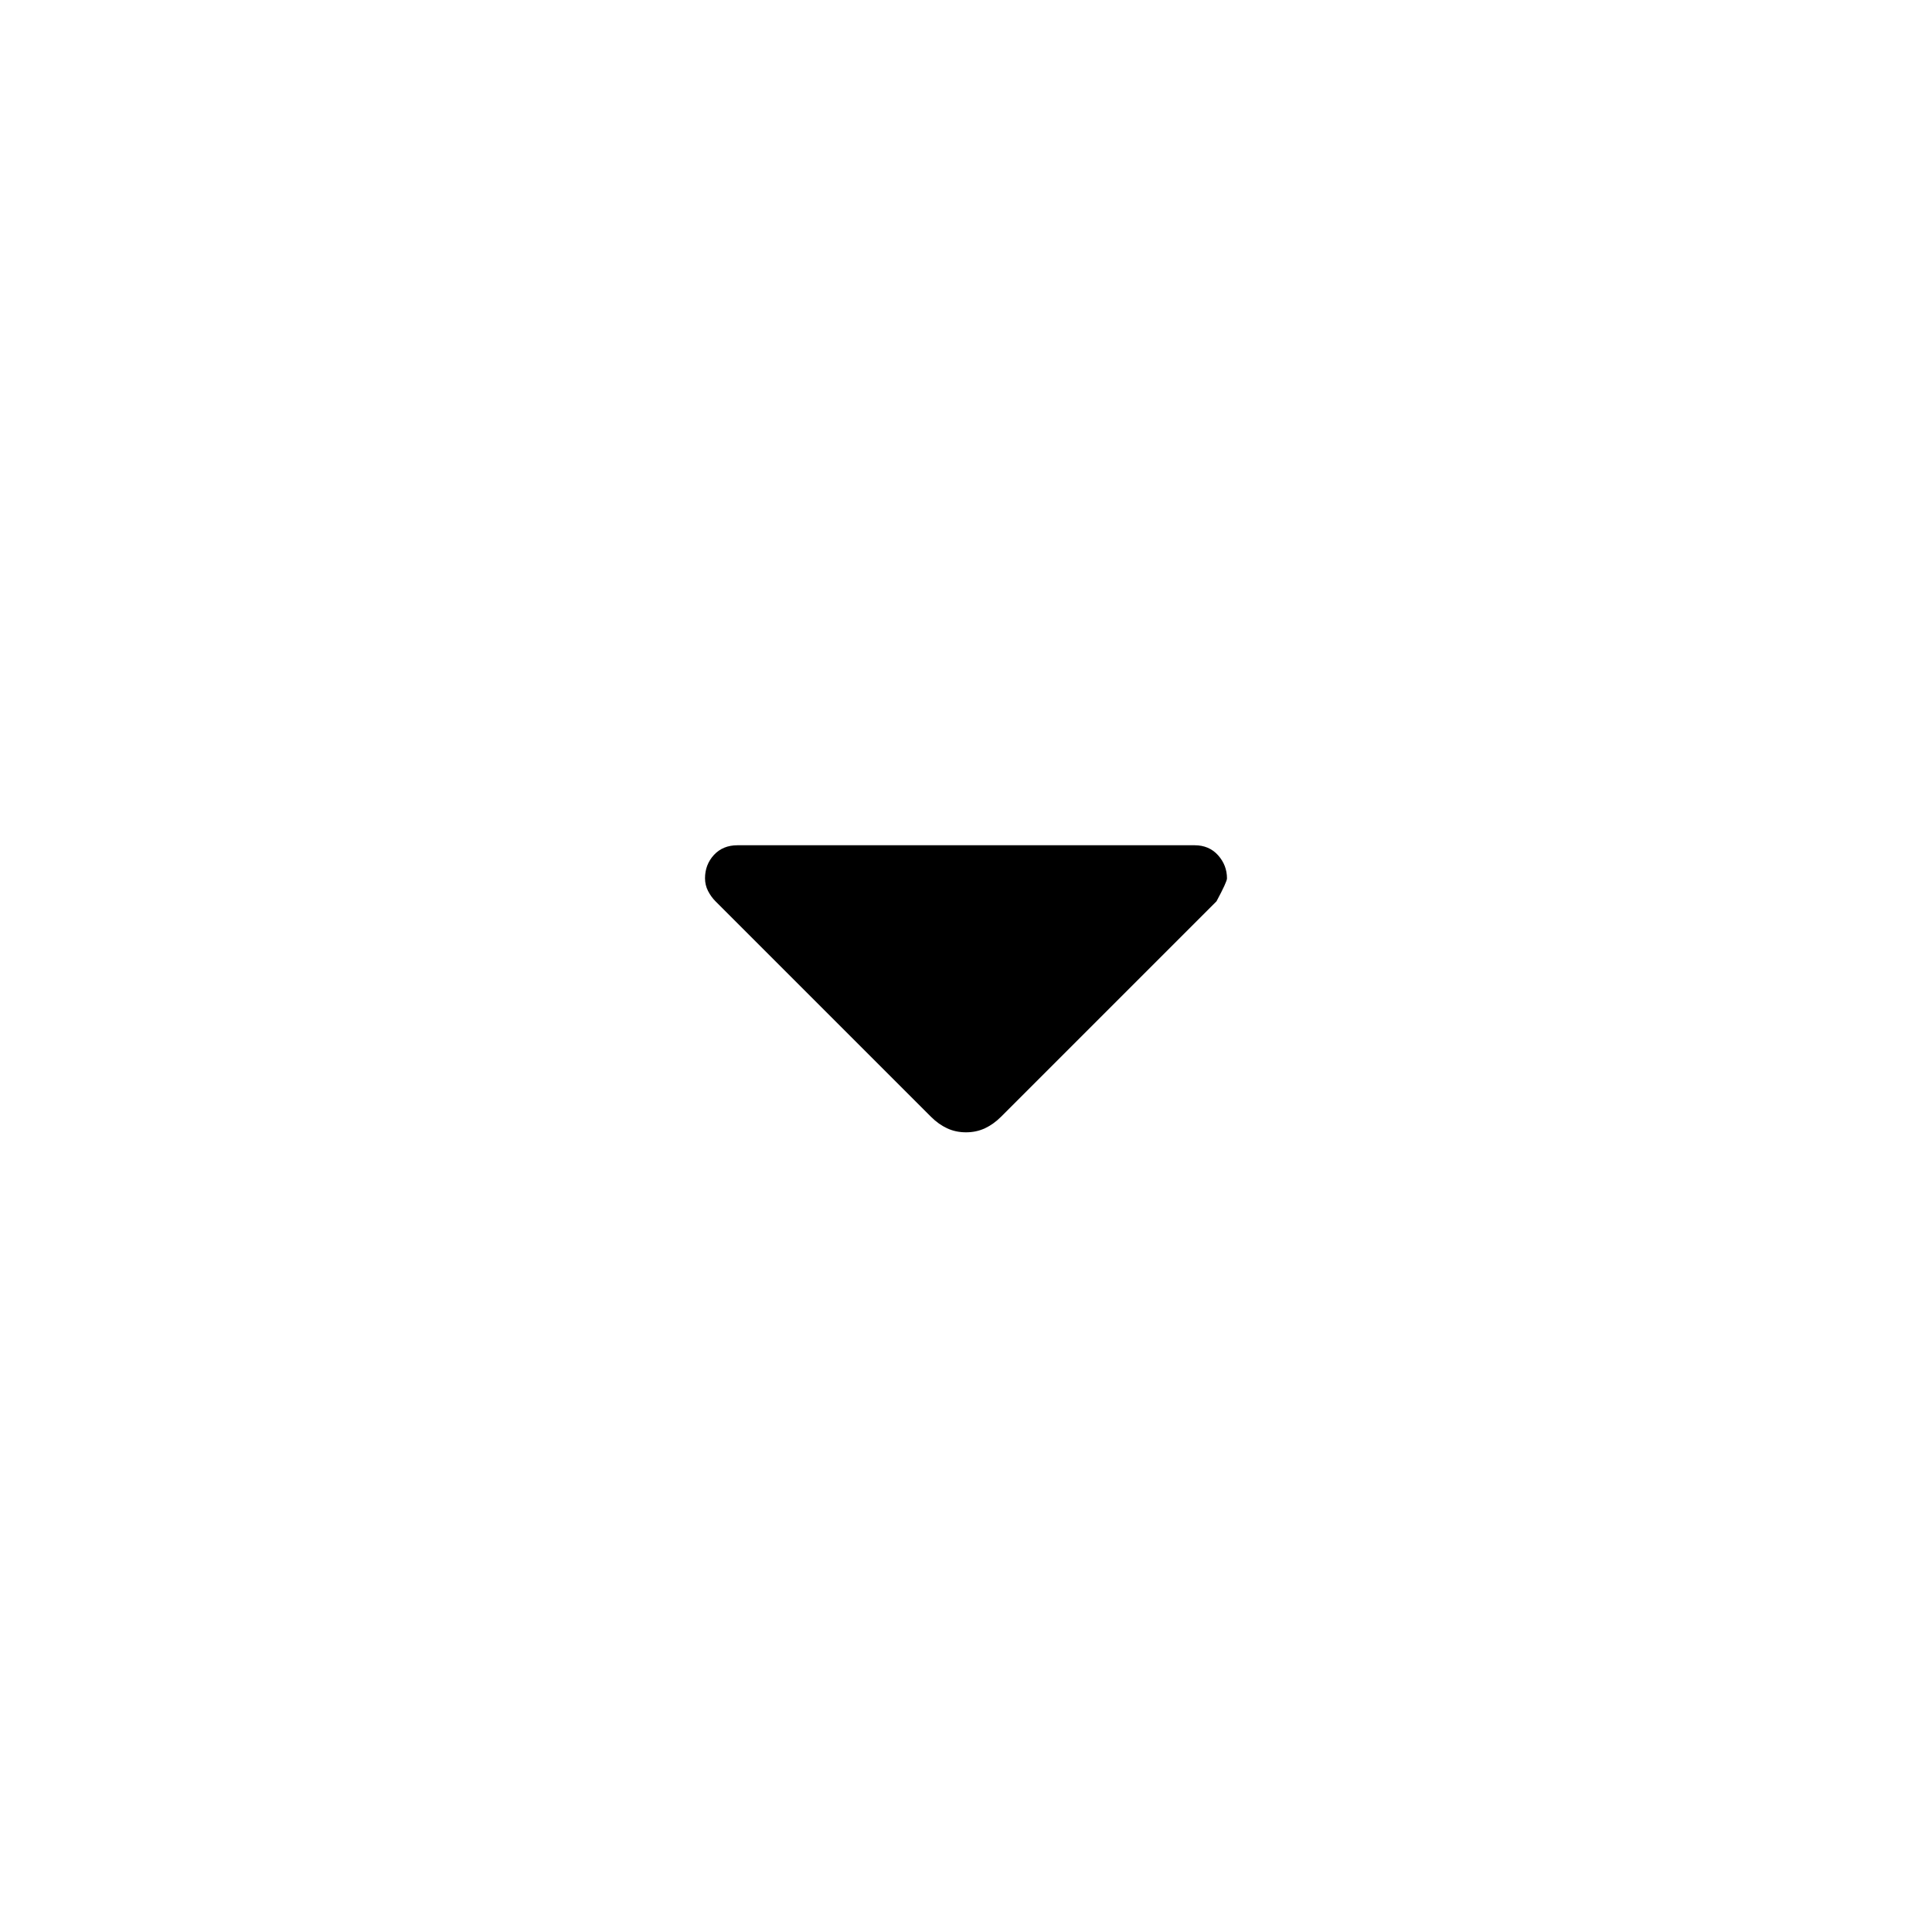
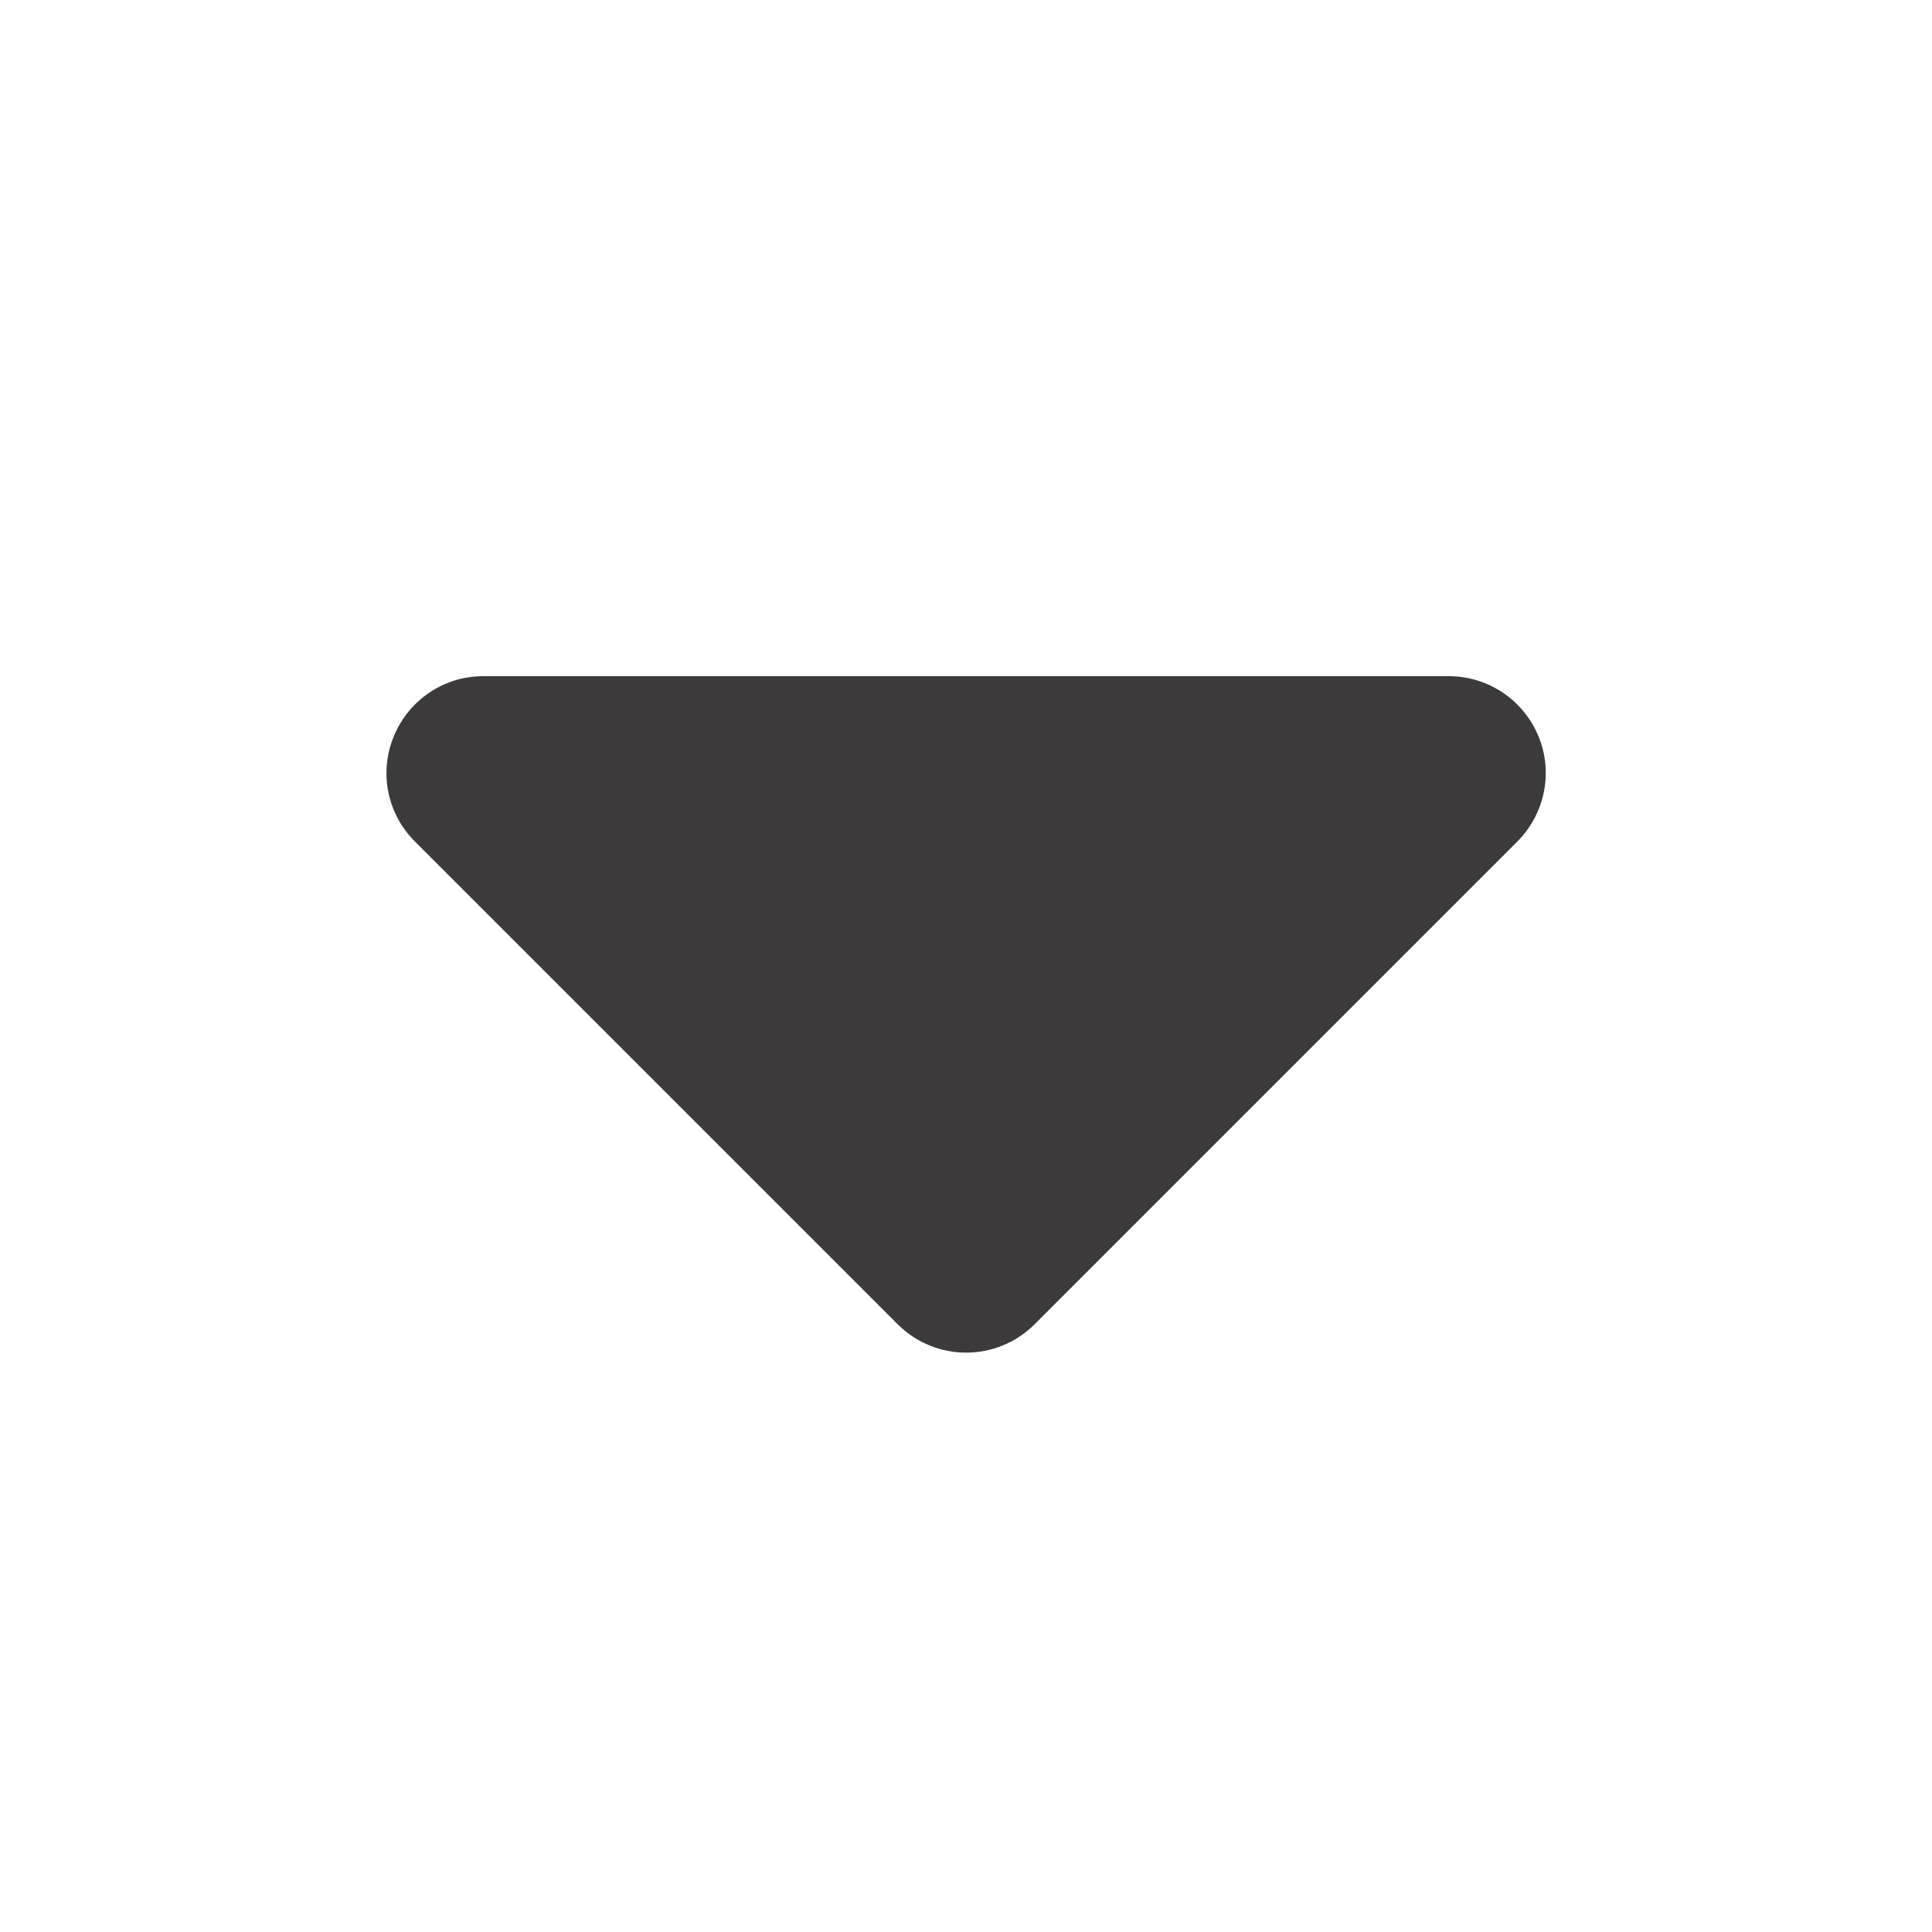
- <svg xmlns="http://www.w3.org/2000/svg" width="24" height="24" viewBox="0 0 24 24">
-   <path fill="currentColor" d="m11.565 13.873l-2.677-2.677q-.055-.055-.093-.129q-.037-.073-.037-.157q0-.168.11-.289q.112-.121.294-.121h5.677q.181 0 .292.124t.111.288q0 .042-.13.284l-2.677 2.677q-.093.093-.2.143t-.235.05t-.235-.05t-.2-.143" />
+ <svg xmlns="http://www.w3.org/2000/svg" viewBox="0 0 640 640">
+   <path fill="#3c3a3a" d="M480 224C492.9 224 504.6 231.8 509.6 243.8C514.6 255.8 511.8 269.5 502.7 278.7L342.7 438.7C330.2 451.2 309.9 451.2 297.4 438.7L137.4 278.7C128.2 269.5 125.5 255.8 130.5 243.8C135.5 231.8 147.1 224 160 224L480 224z" />
</svg>
